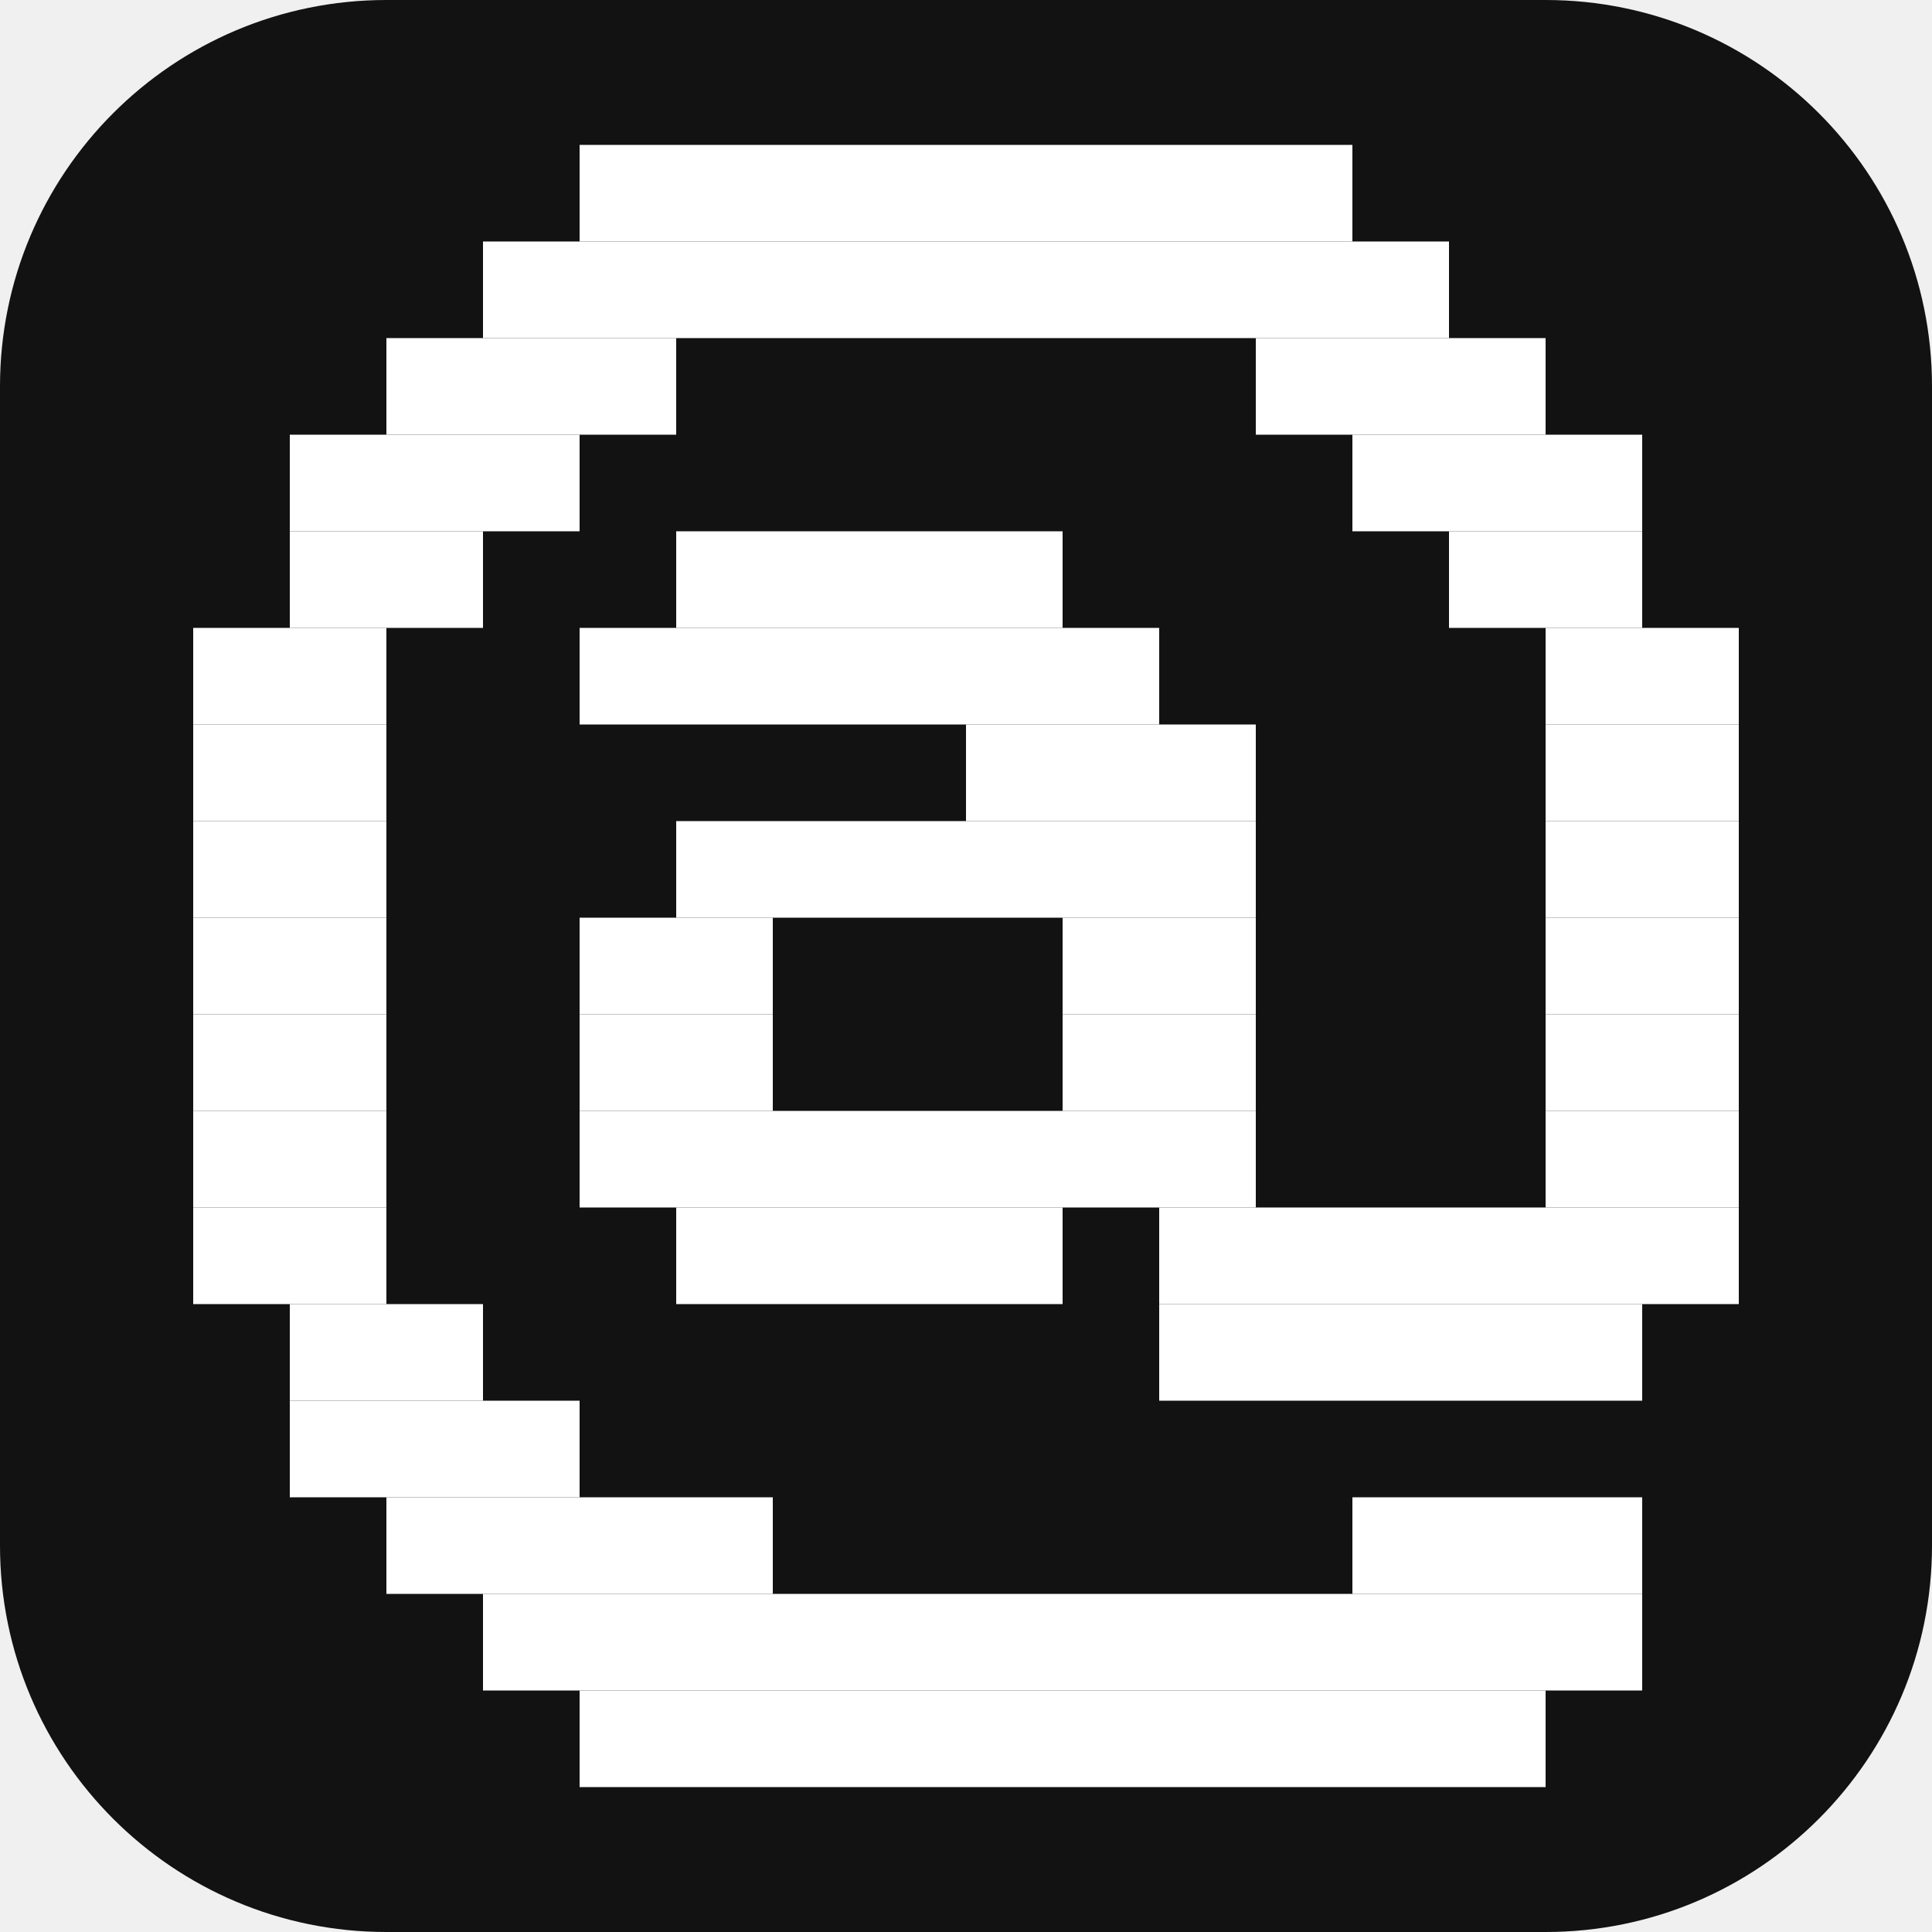
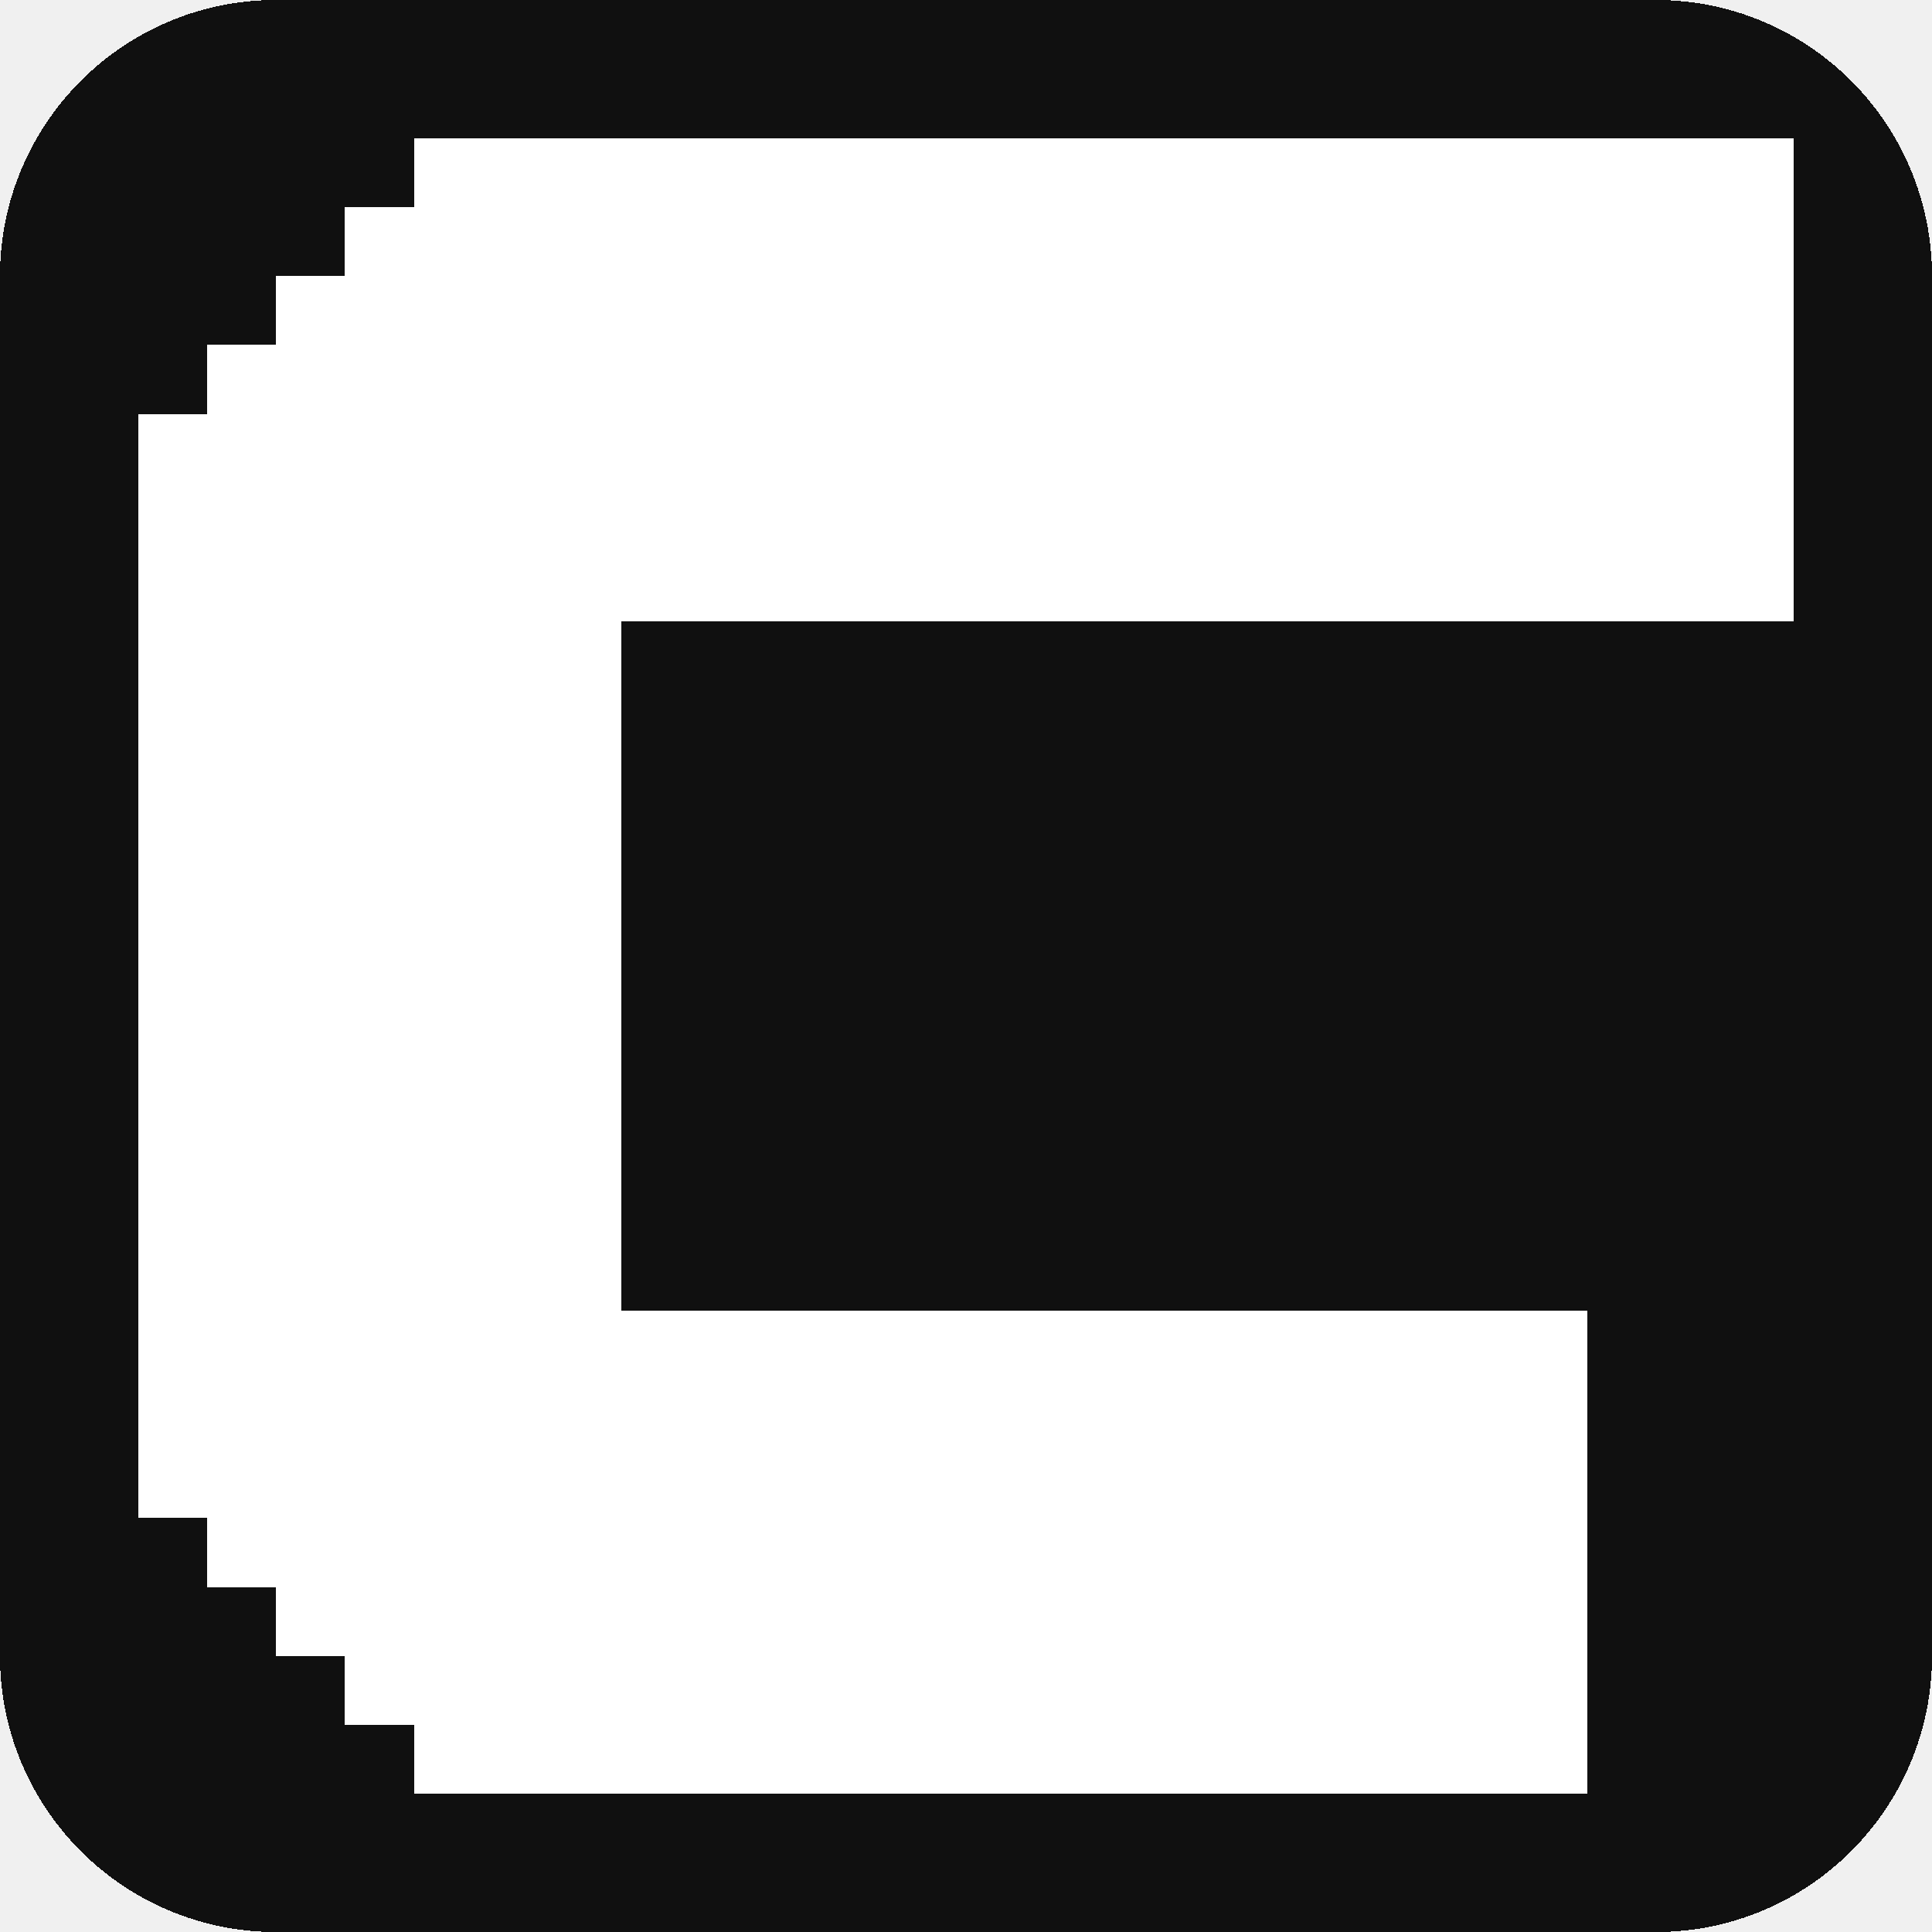
- <svg xmlns="http://www.w3.org/2000/svg" viewBox="0 0 20 20">
-   <rect width="20" height="20" rx="4" fill="#121212" />
-   <g fill="#ffffff">
-     <rect x="6" y="1.5" width="1" height="1" />
-     <rect x="7" y="1.5" width="1" height="1" />
-     <rect x="8" y="1.5" width="1" height="1" />
-     <rect x="9" y="1.5" width="1" height="1" />
-     <rect x="10" y="1.5" width="1" height="1" />
-     <rect x="11" y="1.5" width="1" height="1" />
-     <rect x="12" y="1.5" width="1" height="1" />
-     <rect x="13" y="1.5" width="1" height="1" />
-     <rect x="5" y="2.5" width="1" height="1" />
-     <rect x="6" y="2.5" width="1" height="1" />
-     <rect x="7" y="2.5" width="1" height="1" />
-     <rect x="8" y="2.5" width="1" height="1" />
-     <rect x="9" y="2.5" width="1" height="1" />
-     <rect x="10" y="2.5" width="1" height="1" />
-     <rect x="11" y="2.5" width="1" height="1" />
-     <rect x="12" y="2.5" width="1" height="1" />
-     <rect x="13" y="2.5" width="1" height="1" />
-     <rect x="14" y="2.5" width="1" height="1" />
-     <rect x="4" y="3.5" width="1" height="1" />
-     <rect x="5" y="3.5" width="1" height="1" />
-     <rect x="6" y="3.5" width="1" height="1" />
-     <rect x="13" y="3.5" width="1" height="1" />
-     <rect x="14" y="3.5" width="1" height="1" />
-     <rect x="15" y="3.5" width="1" height="1" />
-     <rect x="3" y="4.5" width="1" height="1" />
-     <rect x="4" y="4.5" width="1" height="1" />
-     <rect x="5" y="4.5" width="1" height="1" />
-     <rect x="14" y="4.5" width="1" height="1" />
-     <rect x="15" y="4.5" width="1" height="1" />
-     <rect x="16" y="4.5" width="1" height="1" />
-     <rect x="3" y="5.5" width="1" height="1" />
-     <rect x="4" y="5.5" width="1" height="1" />
-     <rect x="7" y="5.5" width="1" height="1" />
-     <rect x="8" y="5.5" width="1" height="1" />
-     <rect x="9" y="5.5" width="1" height="1" />
-     <rect x="10" y="5.5" width="1" height="1" />
-     <rect x="15" y="5.5" width="1" height="1" />
-     <rect x="16" y="5.5" width="1" height="1" />
-     <rect x="2" y="6.5" width="1" height="1" />
-     <rect x="3" y="6.5" width="1" height="1" />
-     <rect x="6" y="6.5" width="1" height="1" />
-     <rect x="7" y="6.5" width="1" height="1" />
-     <rect x="8" y="6.5" width="1" height="1" />
-     <rect x="9" y="6.5" width="1" height="1" />
-     <rect x="10" y="6.5" width="1" height="1" />
-     <rect x="11" y="6.5" width="1" height="1" />
-     <rect x="16" y="6.5" width="1" height="1" />
-     <rect x="17" y="6.5" width="1" height="1" />
-     <rect x="2" y="7.5" width="1" height="1" />
-     <rect x="3" y="7.5" width="1" height="1" />
-     <rect x="10" y="7.5" width="1" height="1" />
-     <rect x="11" y="7.5" width="1" height="1" />
-     <rect x="12" y="7.5" width="1" height="1" />
-     <rect x="16" y="7.5" width="1" height="1" />
-     <rect x="17" y="7.5" width="1" height="1" />
-     <rect x="2" y="8.5" width="1" height="1" />
-     <rect x="3" y="8.5" width="1" height="1" />
-     <rect x="7" y="8.5" width="1" height="1" />
-     <rect x="8" y="8.5" width="1" height="1" />
-     <rect x="9" y="8.5" width="1" height="1" />
-     <rect x="10" y="8.5" width="1" height="1" />
-     <rect x="11" y="8.5" width="1" height="1" />
-     <rect x="12" y="8.5" width="1" height="1" />
-     <rect x="16" y="8.5" width="1" height="1" />
-     <rect x="17" y="8.5" width="1" height="1" />
-     <rect x="2" y="9.5" width="1" height="1" />
-     <rect x="3" y="9.5" width="1" height="1" />
-     <rect x="6" y="9.5" width="1" height="1" />
-     <rect x="7" y="9.5" width="1" height="1" />
-     <rect x="11" y="9.5" width="1" height="1" />
-     <rect x="12" y="9.5" width="1" height="1" />
-     <rect x="16" y="9.5" width="1" height="1" />
-     <rect x="17" y="9.5" width="1" height="1" />
-     <rect x="2" y="10.5" width="1" height="1" />
-     <rect x="3" y="10.5" width="1" height="1" />
-     <rect x="6" y="10.5" width="1" height="1" />
-     <rect x="7" y="10.5" width="1" height="1" />
-     <rect x="11" y="10.5" width="1" height="1" />
-     <rect x="12" y="10.5" width="1" height="1" />
-     <rect x="16" y="10.5" width="1" height="1" />
-     <rect x="17" y="10.5" width="1" height="1" />
-     <rect x="2" y="11.5" width="1" height="1" />
-     <rect x="3" y="11.5" width="1" height="1" />
-     <rect x="6" y="11.5" width="1" height="1" />
-     <rect x="7" y="11.5" width="1" height="1" />
-     <rect x="8" y="11.5" width="1" height="1" />
-     <rect x="9" y="11.5" width="1" height="1" />
-     <rect x="10" y="11.5" width="1" height="1" />
-     <rect x="11" y="11.5" width="1" height="1" />
-     <rect x="12" y="11.5" width="1" height="1" />
-     <rect x="16" y="11.5" width="1" height="1" />
-     <rect x="17" y="11.5" width="1" height="1" />
-     <rect x="2" y="12.5" width="1" height="1" />
-     <rect x="3" y="12.5" width="1" height="1" />
-     <rect x="7" y="12.5" width="1" height="1" />
-     <rect x="8" y="12.5" width="1" height="1" />
-     <rect x="9" y="12.5" width="1" height="1" />
-     <rect x="10" y="12.5" width="1" height="1" />
-     <rect x="12" y="12.5" width="1" height="1" />
-     <rect x="13" y="12.5" width="1" height="1" />
-     <rect x="14" y="12.5" width="1" height="1" />
-     <rect x="15" y="12.5" width="1" height="1" />
-     <rect x="16" y="12.5" width="1" height="1" />
-     <rect x="17" y="12.5" width="1" height="1" />
-     <rect x="3" y="13.5" width="1" height="1" />
-     <rect x="4" y="13.5" width="1" height="1" />
-     <rect x="12" y="13.5" width="1" height="1" />
-     <rect x="13" y="13.5" width="1" height="1" />
-     <rect x="14" y="13.5" width="1" height="1" />
-     <rect x="15" y="13.5" width="1" height="1" />
-     <rect x="16" y="13.5" width="1" height="1" />
-     <rect x="3" y="14.5" width="1" height="1" />
-     <rect x="4" y="14.5" width="1" height="1" />
-     <rect x="5" y="14.5" width="1" height="1" />
-     <rect x="4" y="15.5" width="1" height="1" />
-     <rect x="5" y="15.5" width="1" height="1" />
-     <rect x="6" y="15.5" width="1" height="1" />
-     <rect x="7" y="15.5" width="1" height="1" />
-     <rect x="14" y="15.5" width="1" height="1" />
-     <rect x="15" y="15.5" width="1" height="1" />
-     <rect x="16" y="15.5" width="1" height="1" />
-     <rect x="5" y="16.5" width="1" height="1" />
-     <rect x="6" y="16.5" width="1" height="1" />
-     <rect x="7" y="16.5" width="1" height="1" />
-     <rect x="8" y="16.5" width="1" height="1" />
-     <rect x="9" y="16.5" width="1" height="1" />
-     <rect x="10" y="16.5" width="1" height="1" />
-     <rect x="11" y="16.5" width="1" height="1" />
-     <rect x="12" y="16.5" width="1" height="1" />
-     <rect x="13" y="16.5" width="1" height="1" />
-     <rect x="14" y="16.5" width="1" height="1" />
-     <rect x="15" y="16.5" width="1" height="1" />
-     <rect x="16" y="16.5" width="1" height="1" />
-     <rect x="6" y="17.5" width="1" height="1" />
-     <rect x="7" y="17.5" width="1" height="1" />
-     <rect x="8" y="17.5" width="1" height="1" />
-     <rect x="9" y="17.5" width="1" height="1" />
-     <rect x="10" y="17.5" width="1" height="1" />
-     <rect x="11" y="17.5" width="1" height="1" />
-     <rect x="12" y="17.5" width="1" height="1" />
-     <rect x="13" y="17.5" width="1" height="1" />
-     <rect x="14" y="17.5" width="1" height="1" />
-     <rect x="15" y="17.5" width="1" height="1" />
-   </g>
+ <svg xmlns="http://www.w3.org/2000/svg" viewBox="0 0 28 28" shape-rendering="crispEdges">
+   <rect width="28" height="28" rx="4" fill="#101010" />
+   <path fill="white" d="M6 2h20v7H9v10h14v7H6v-1H5v-1H4v-1H3v-1H2V6h1V5h1V4h1V3h1z" />
</svg>
